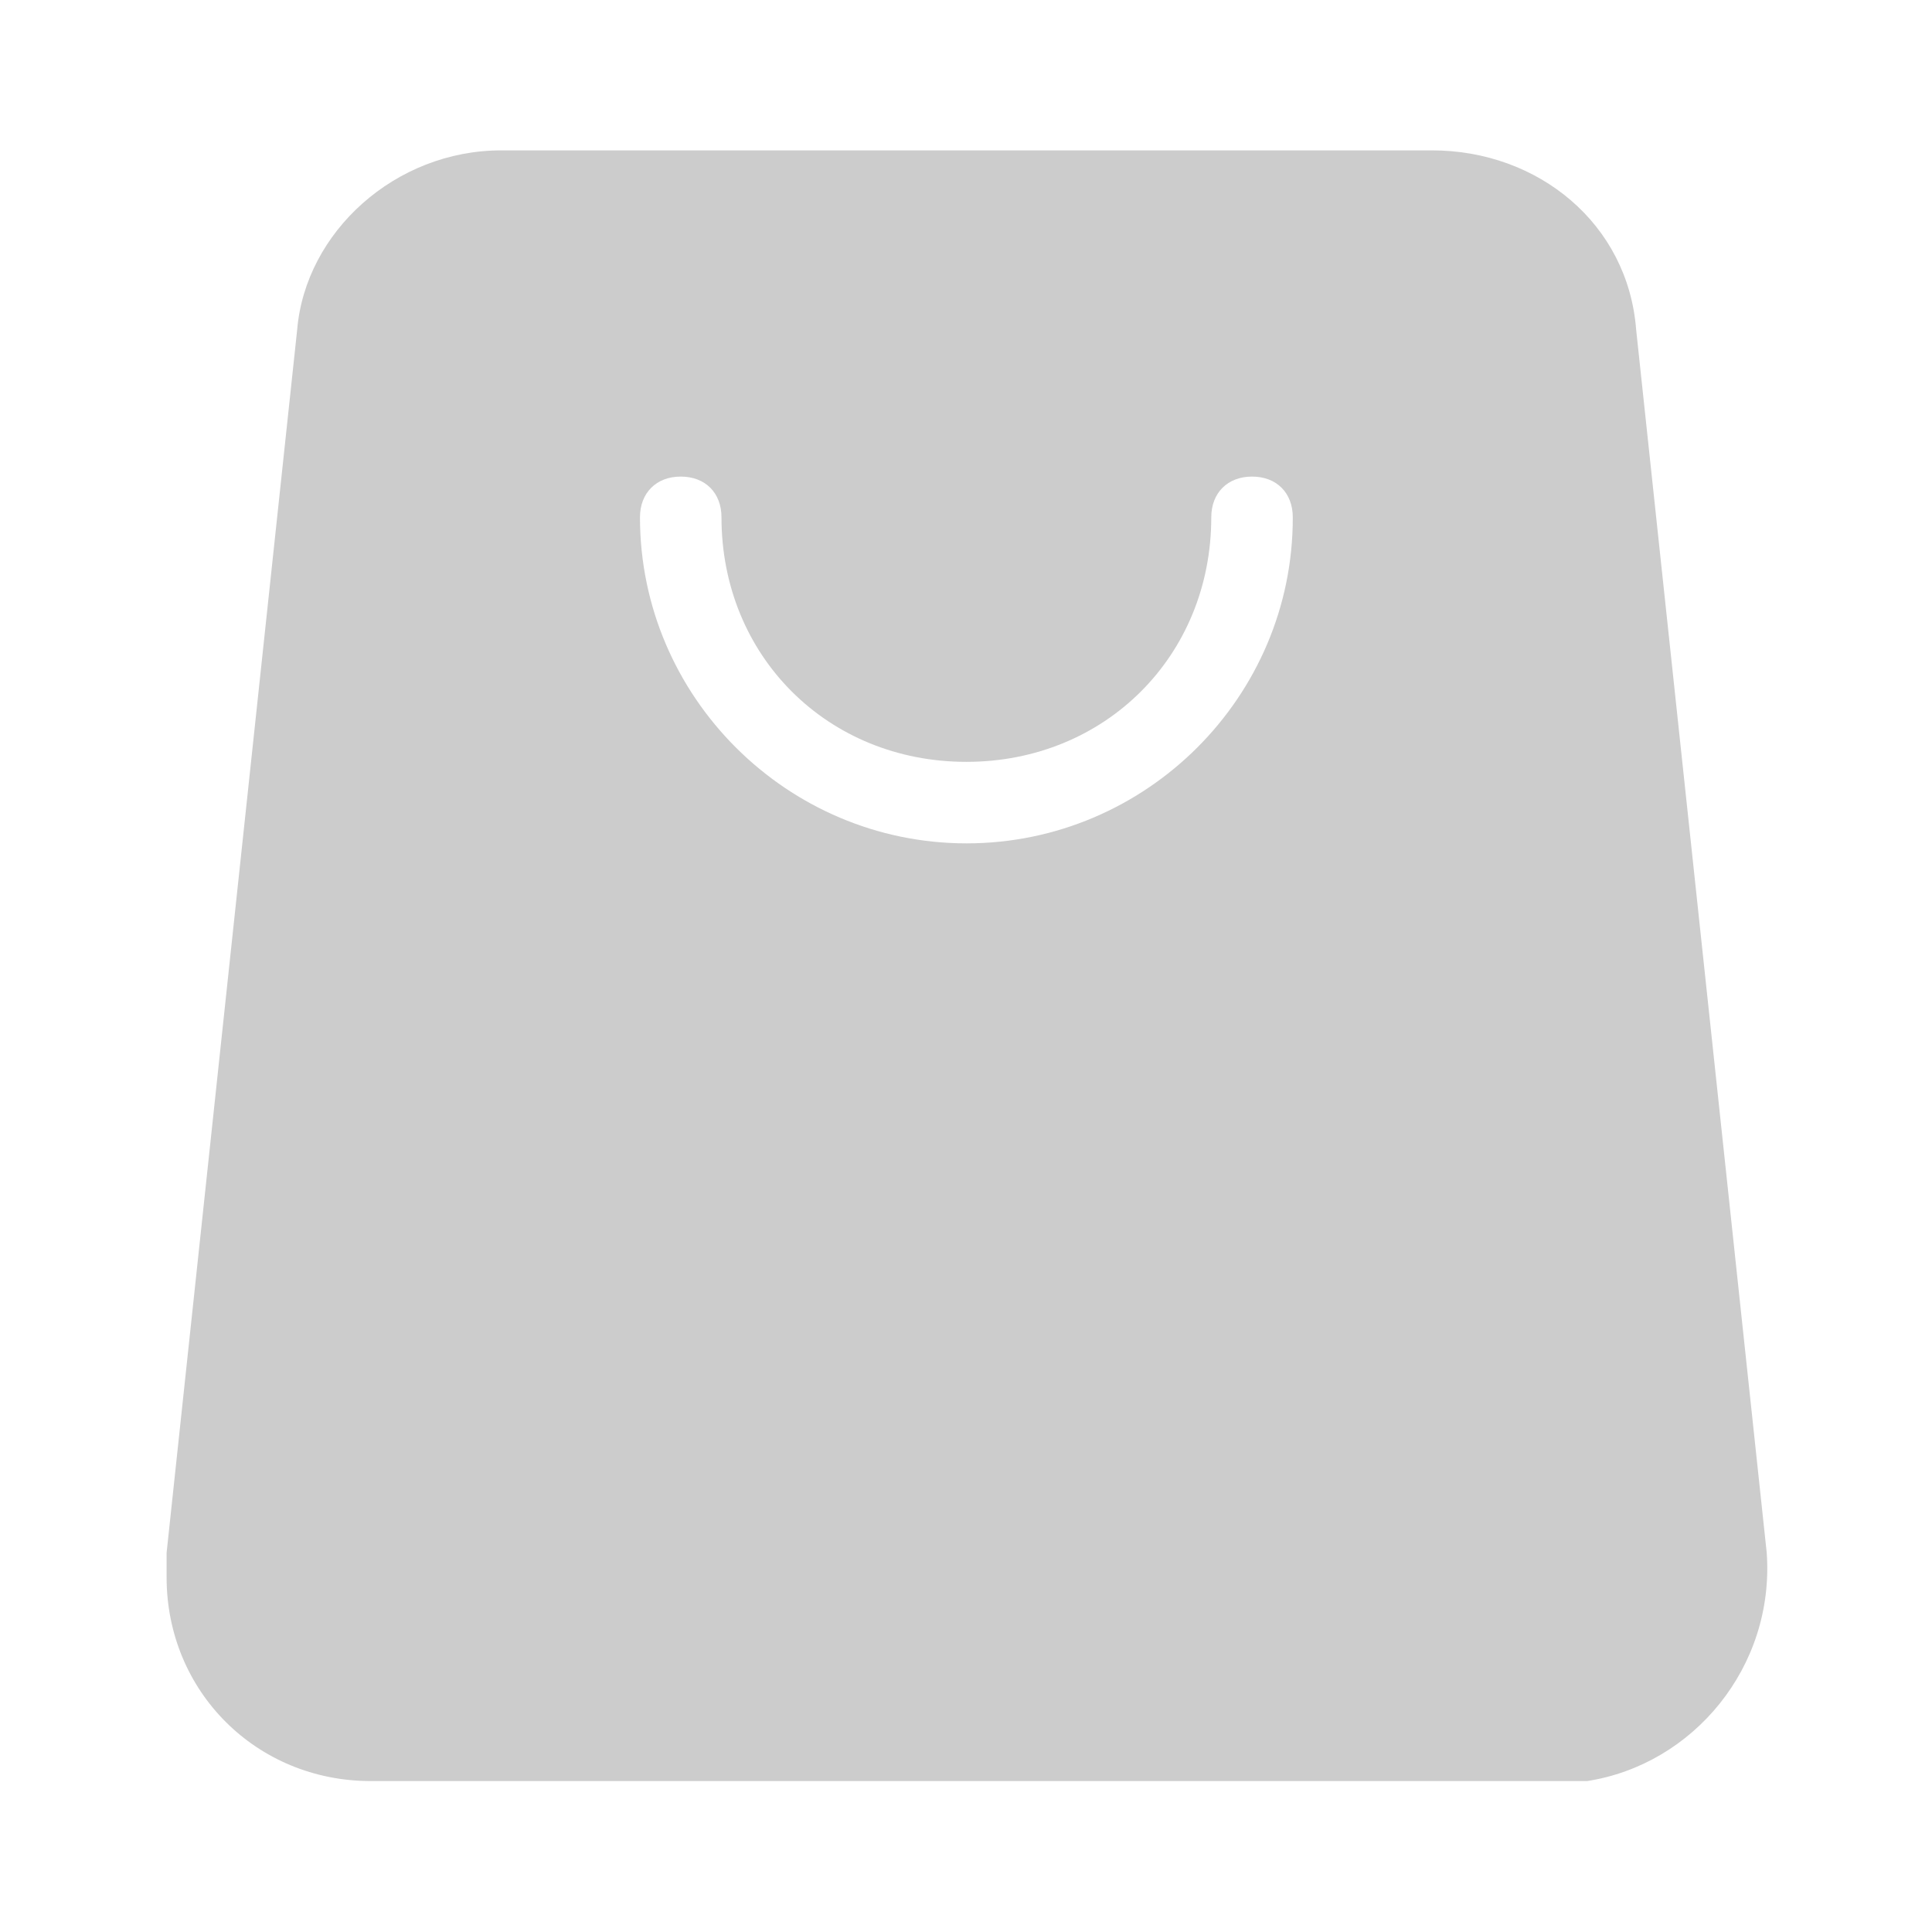
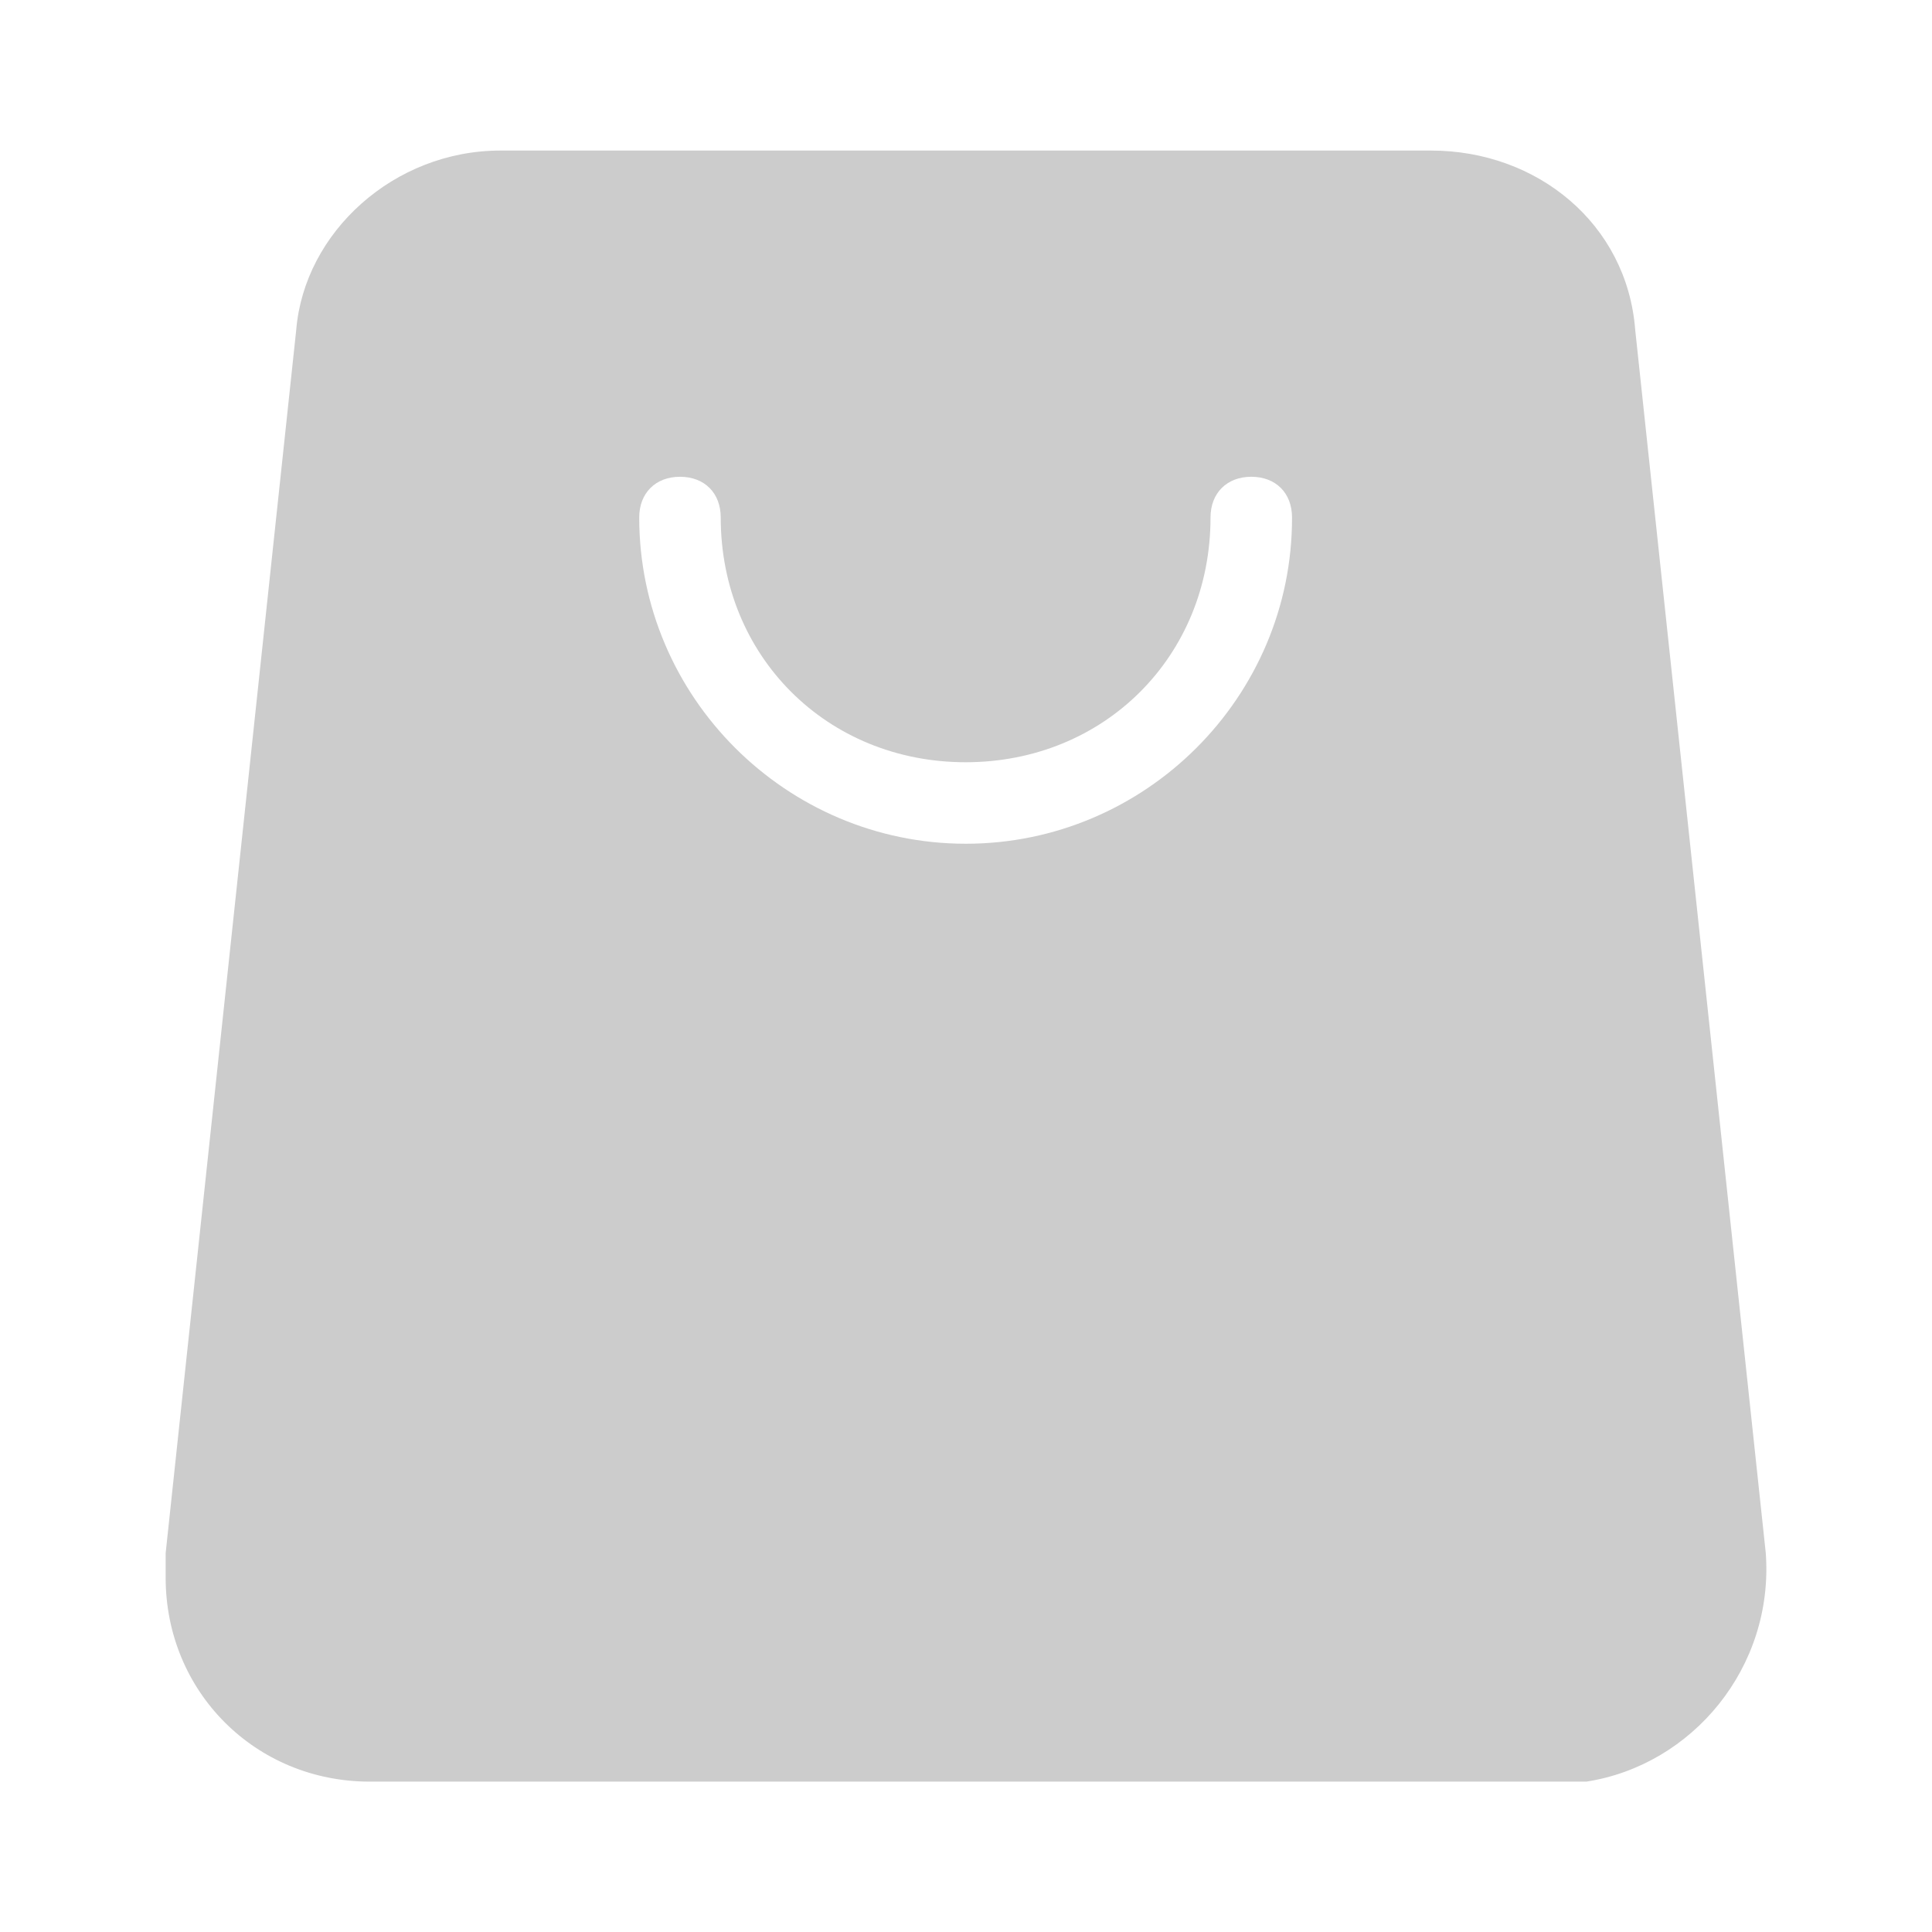
- <svg xmlns="http://www.w3.org/2000/svg" version="1.1" id="图层_1" x="0px" y="0px" viewBox="0 0 1024 1024" style="enable-background:new 0 0 1024 1024;" xml:space="preserve">
+ <svg xmlns="http://www.w3.org/2000/svg" version="1.1" id="形状_1_1_" x="0px" y="0px" viewBox="0 0 1024 1024" style="enable-background:new 0 0 1024 1024;" xml:space="preserve">
  <style type="text/css">
- 	.st0{enable-background:new    ;}
- 	.st1{fill:#CCCCCC;}
+ 	.st0{fill:#CCCCCC;}
</style>
-   <g id="形状_1_1_" class="st0">
-     <g id="形状_1">
-       <g>
-         <path class="st1" d="M936.4,823l-69.2-648.2c-4.3-56.2-51.9-95.1-108.2-95.1H265.7c-56.2,0-103.8,43.2-108.2,95.1L88.3,823v13     c0,60.5,47.6,108,108.2,108h644.7C897.4,935.3,940.7,883.5,936.4,823z M512.3,447c-95.2,0-173.1-77.8-173.1-172.8     c0-13,8.7-21.6,21.6-21.6c13,0,21.6,8.6,21.6,21.6c0,73.5,56.2,129.6,129.8,129.6S642,347.6,642,274.2c0-13,8.7-21.6,21.6-21.6     c13,0,21.6,8.6,21.6,21.6C685.4,369.3,607.5,447,512.3,447z" />
-       </g>
+   <g id="形状_1">
+     <g>
+       <path class="st0" d="M935.9,823.2l-69.2-648.3c-4.3-56.2-51.9-95.1-108.2-95.1H265.2c-56.3,0-103.9,43.2-108.2,95.1L87.8,823.2v13    c0,60.5,47.6,108.1,108.2,108.1h644.8C897,935.6,940.3,883.7,935.9,823.2z M511.9,447.2c-95.2,0-173.1-77.8-173.1-172.9    c0-13,8.7-21.6,21.6-21.6c13,0,21.6,8.6,21.6,21.6c0,73.5,56.3,129.7,129.8,129.7c73.6,0,129.8-56.2,129.8-129.7    c0-13,8.7-21.6,21.6-21.6c13,0,21.6,8.6,21.6,21.6C685,369.4,607.1,447.2,511.9,447.2z" />
    </g>
  </g>
</svg>
